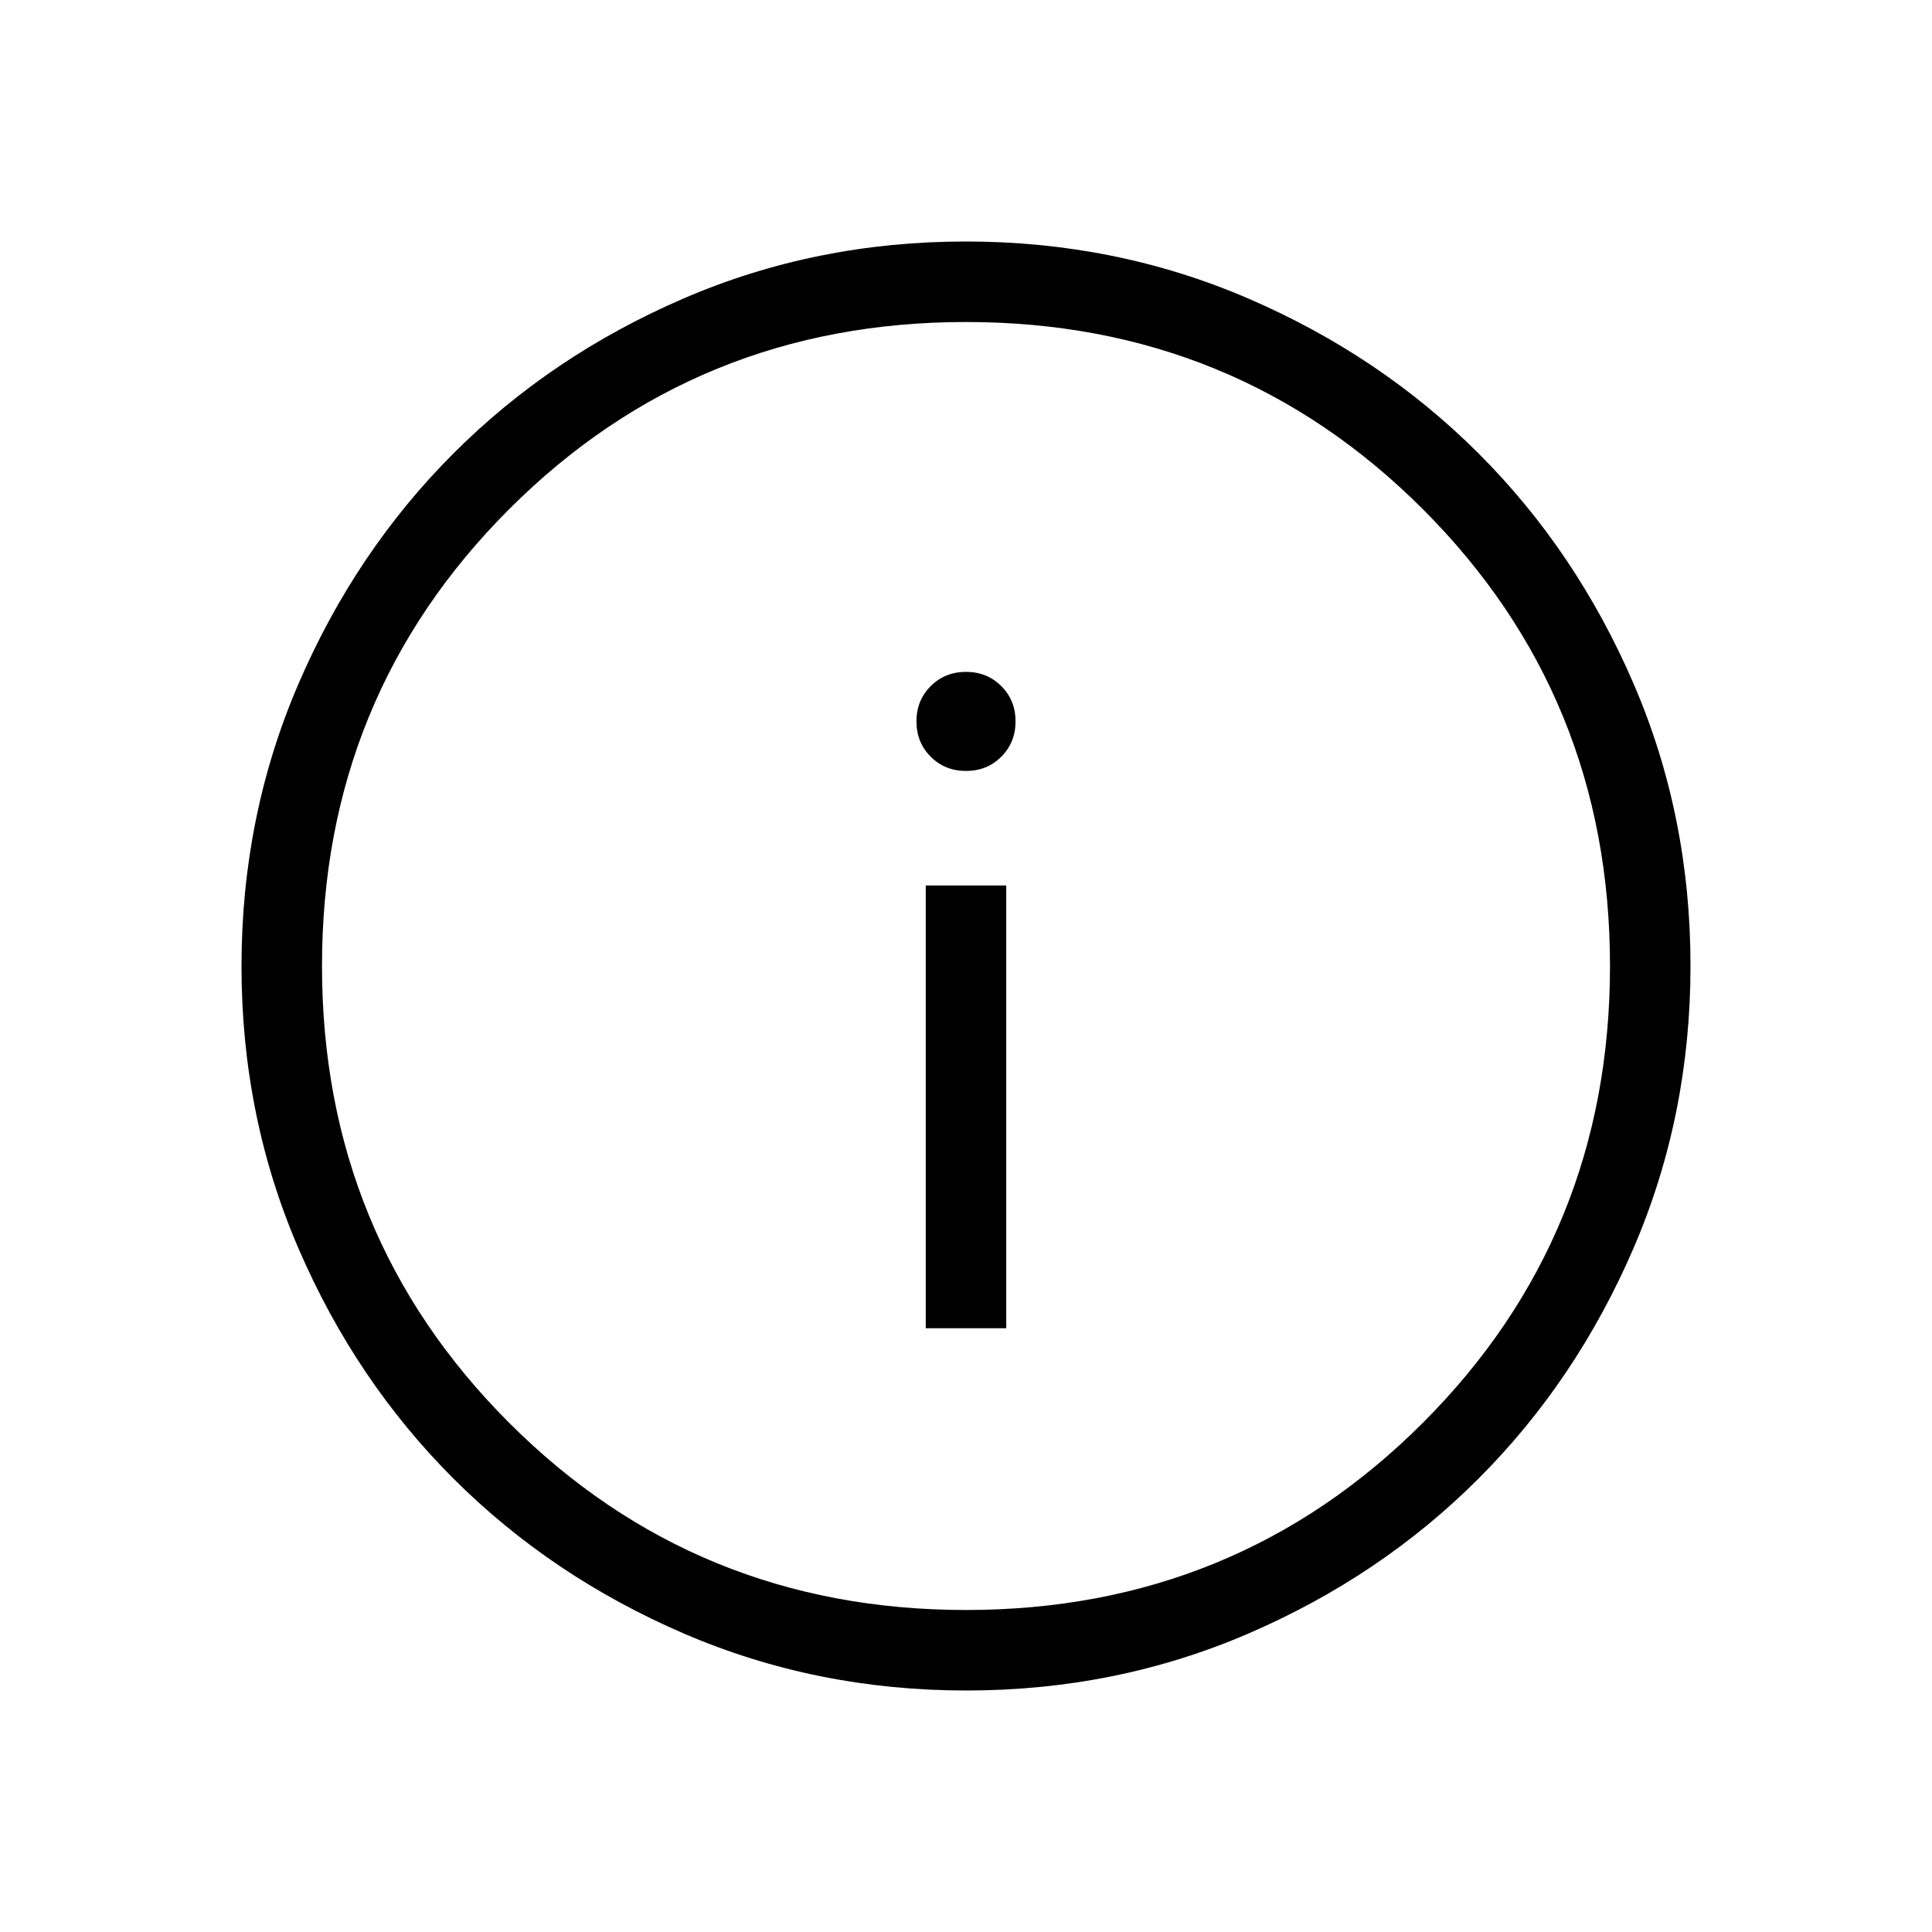
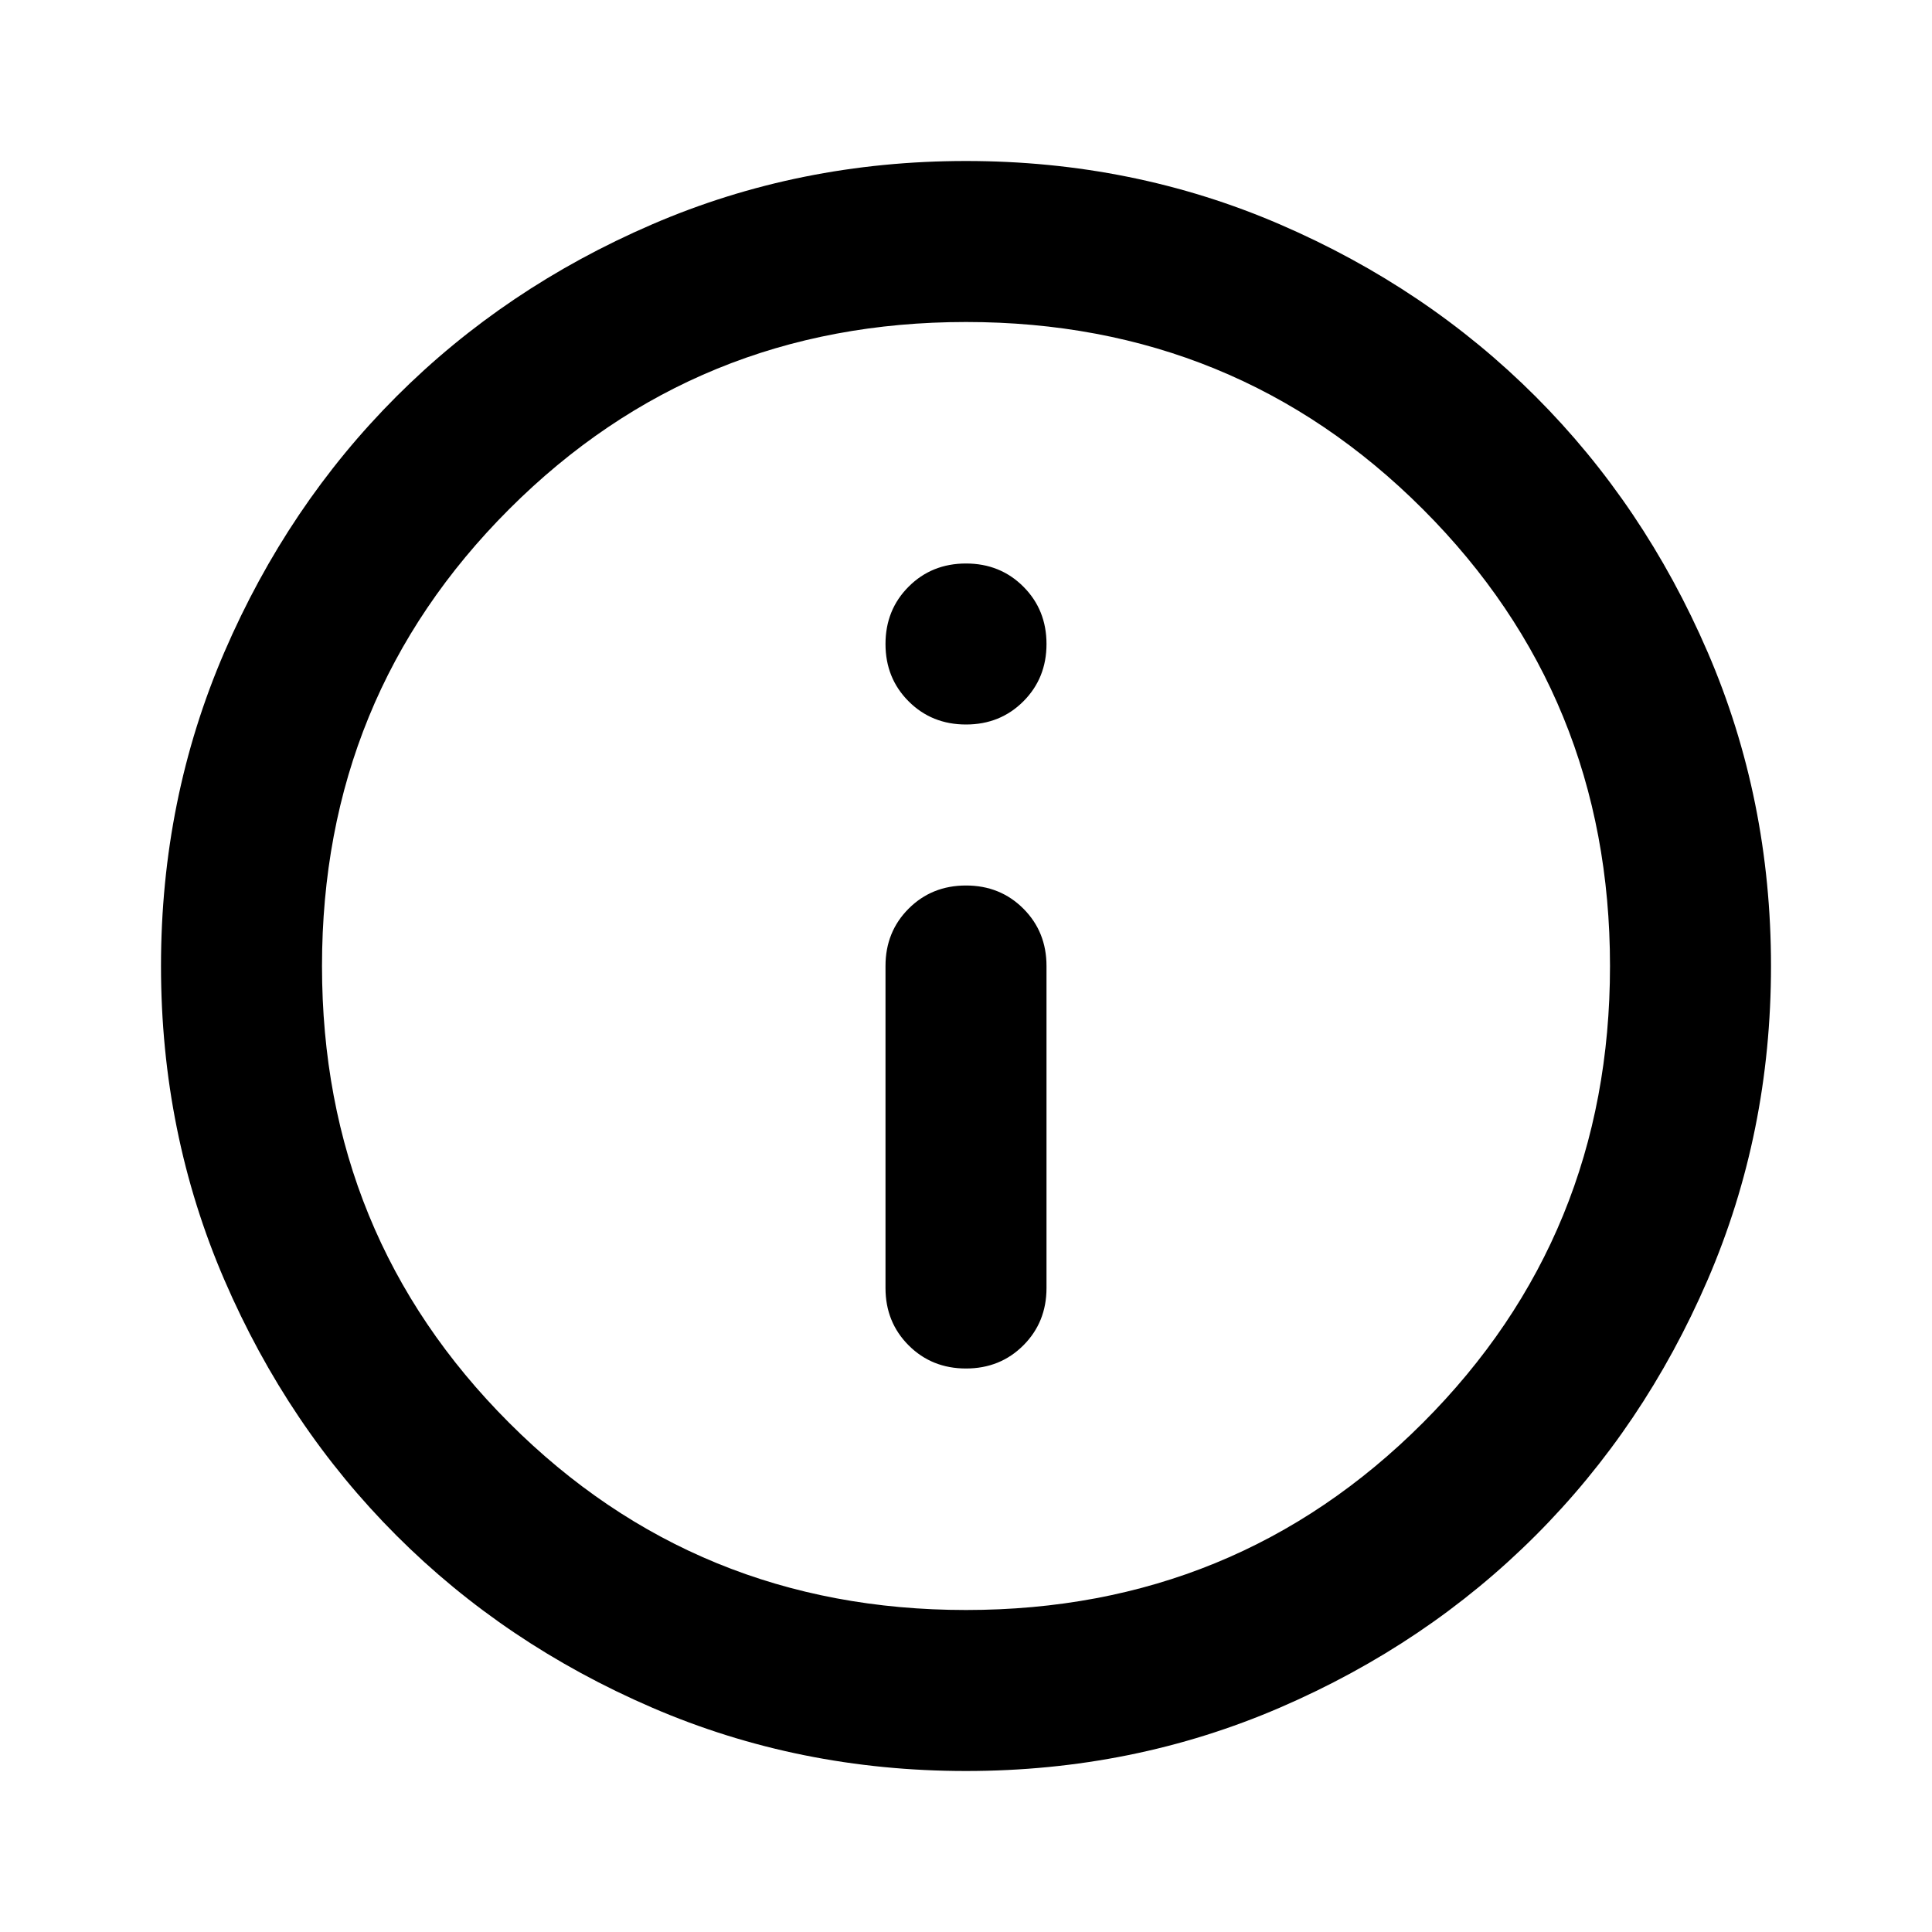
<svg xmlns="http://www.w3.org/2000/svg" height="24px" viewBox="0 -960 960 960" width="24px" fill="#000">
-   <path d="M460-300h40v-220h-40v220Zm20-276.92q10.46 0 17.54-7.08 7.08-7.08 7.08-17.54 0-10.46-7.08-17.54-7.08-7.07-17.54-7.07-10.46 0-17.54 7.07-7.08 7.08-7.08 17.54 0 10.46 7.08 17.54 7.08 7.08 17.54 7.08Zm.13 456.92q-74.67 0-140.41-28.34-65.73-28.34-114.36-76.92-48.63-48.58-76.99-114.26Q120-405.19 120-479.87q0-74.67 28.34-140.41 28.34-65.73 76.92-114.36 48.58-48.63 114.26-76.99Q405.19-840 479.87-840q74.67 0 140.41 28.34 65.73 28.34 114.36 76.92 48.63 48.58 76.99 114.26Q840-554.81 840-480.13q0 74.67-28.34 140.41-28.34 65.73-76.92 114.36-48.58 48.63-114.26 76.99Q554.81-120 480.13-120Zm-.13-40q134 0 227-93t93-227q0-134-93-227t-227-93q-134 0-227 93t-93 227q0 134 93 227t227 93Zm0-320Z" />
+   <path d="M480-280q17 0 28.5-11.5T520-320v-160q0-17-11.5-28.5T480-520q-17 0-28.5 11.5T440-480v160q0 17 11.5 28.5T480-280Zm0-320q17 0 28.5-11.5T520-640q0-17-11.5-28.5T480-680q-17 0-28.5 11.5T440-640q0 17 11.5 28.5T480-600Zm0 520q-83 0-156-31.5T197-197q-54-54-85.5-127T80-480q0-83 31.5-156T197-763q54-54 127-85.5T480-880q83 0 156 31.5T763-763q54 54 85.5 127T880-480q0 83-31.5 156T763-197q-54 54-127 85.5T480-80Zm0-80q134 0 227-93t93-227q0-134-93-227t-227-93q-134 0-227 93t-93 227q0 134 93 227t227 93Zm0-320Z" />
</svg>
